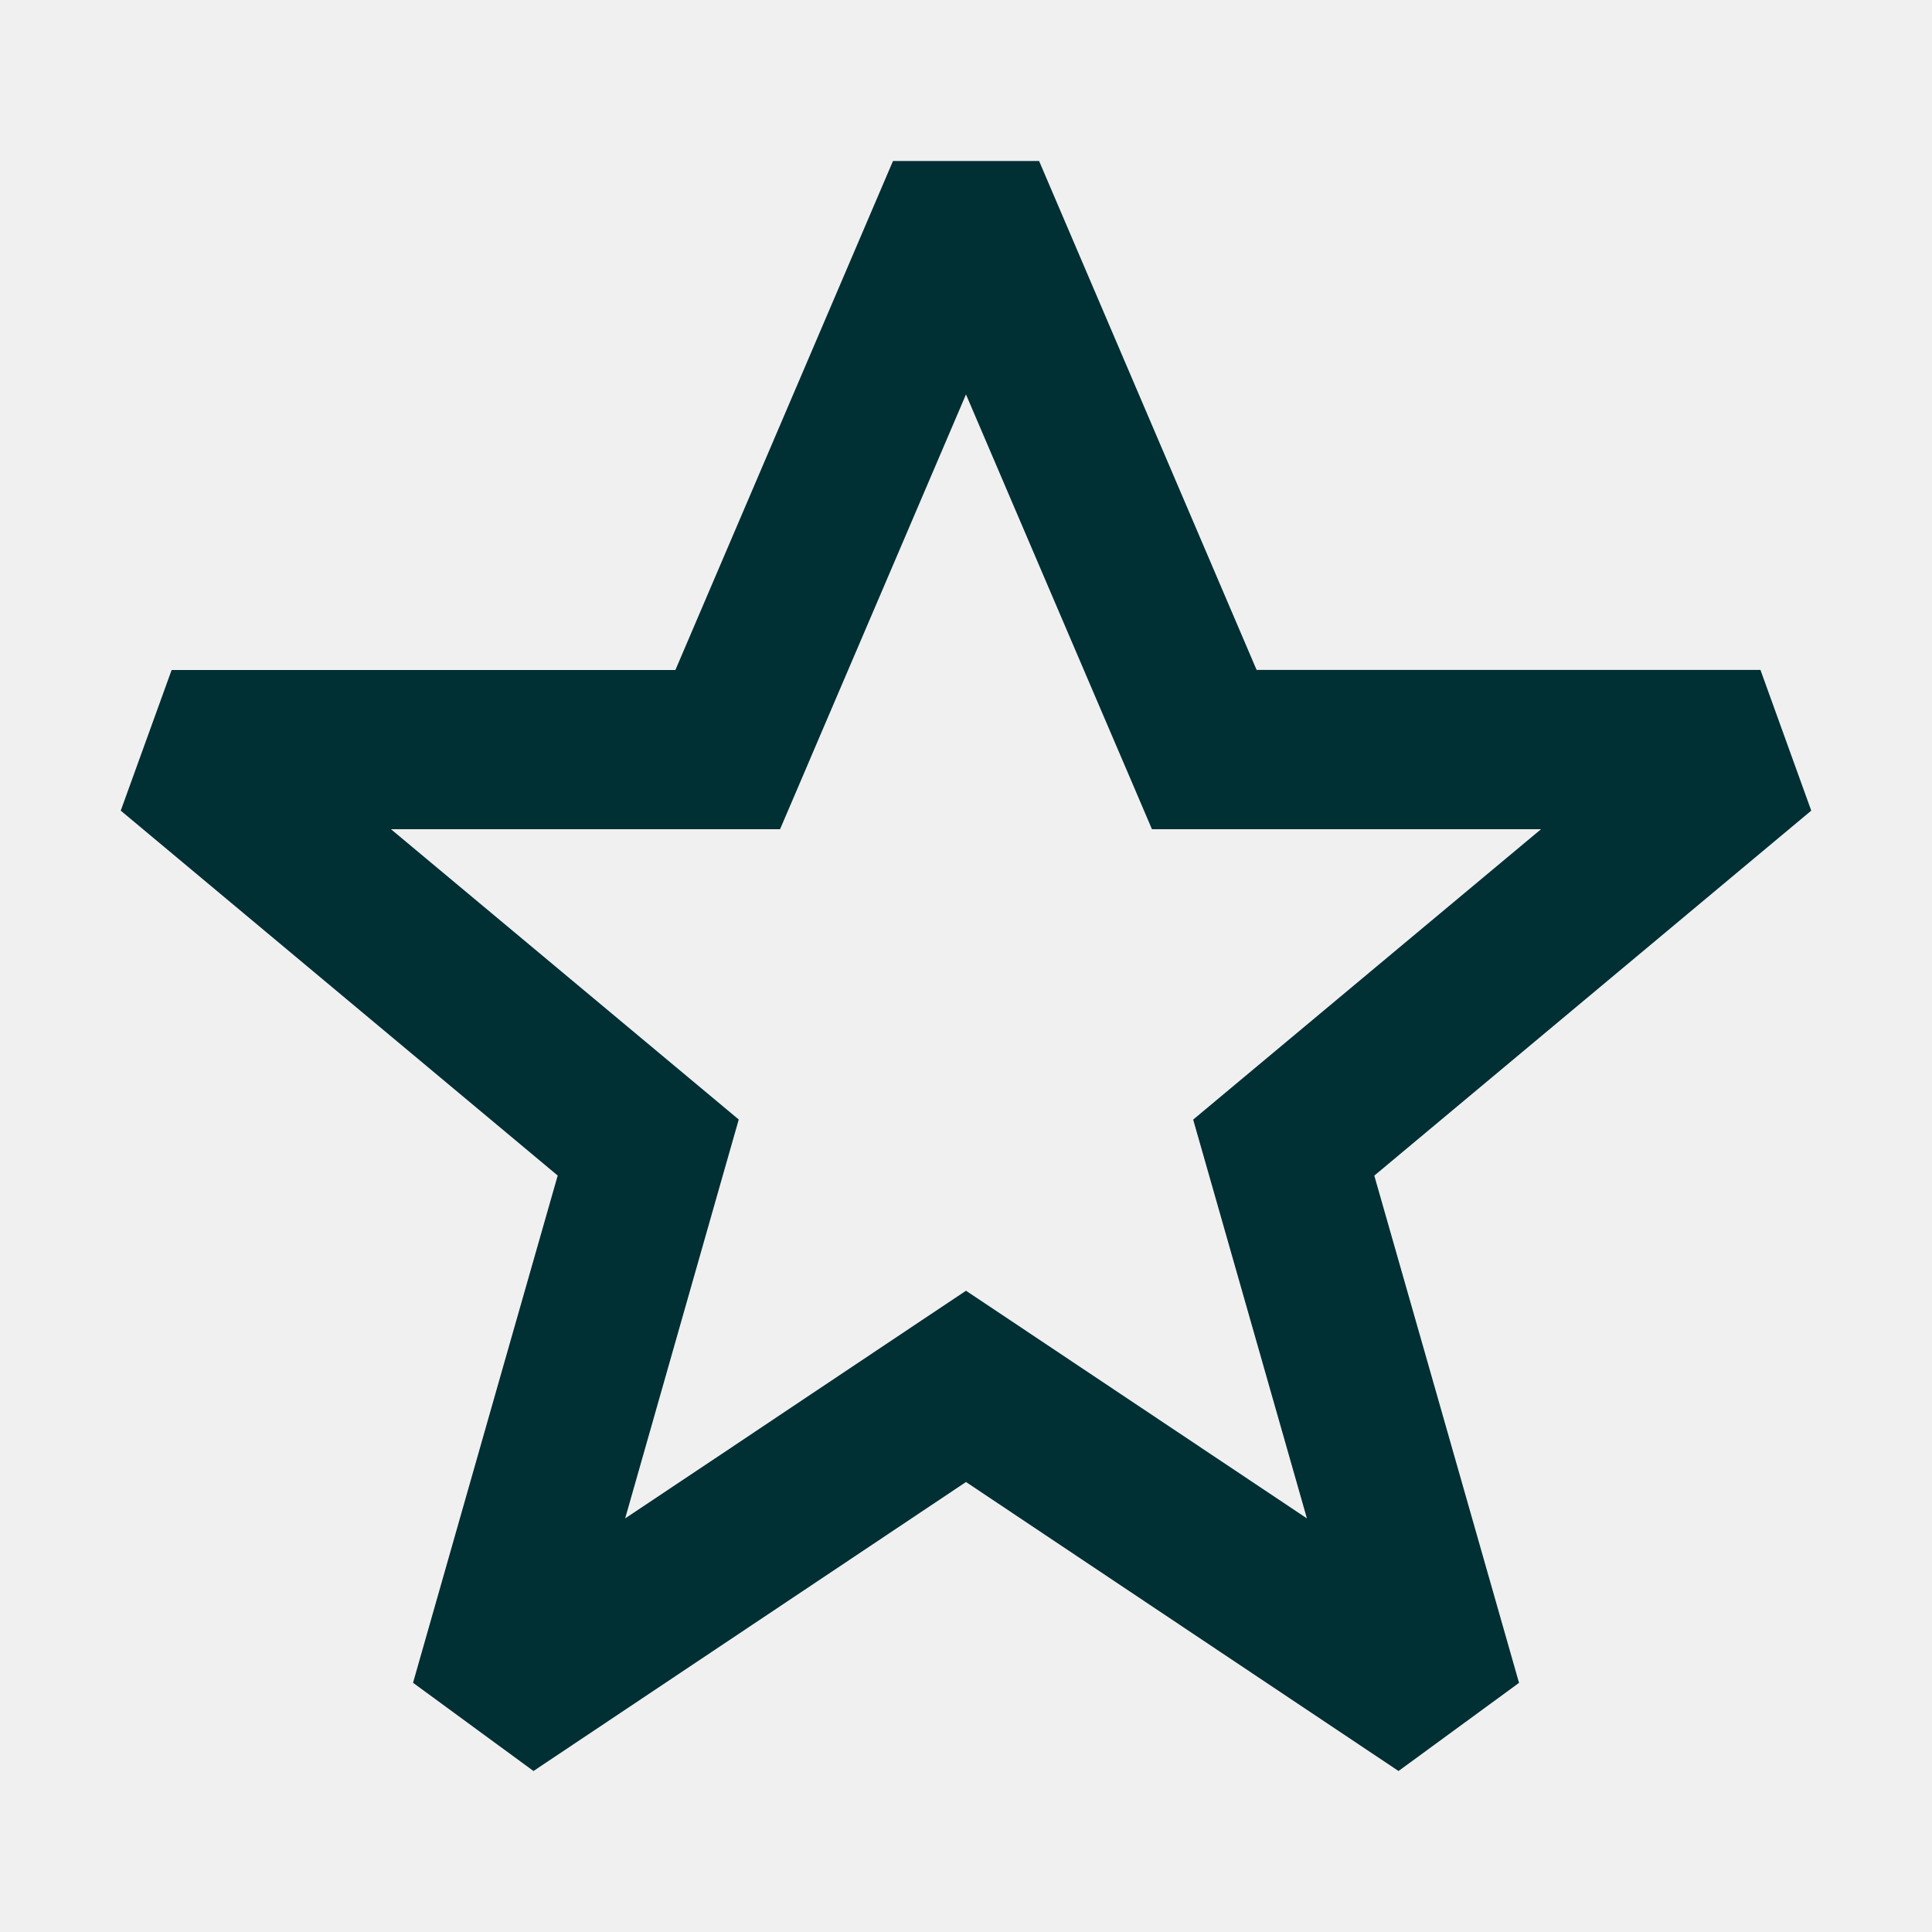
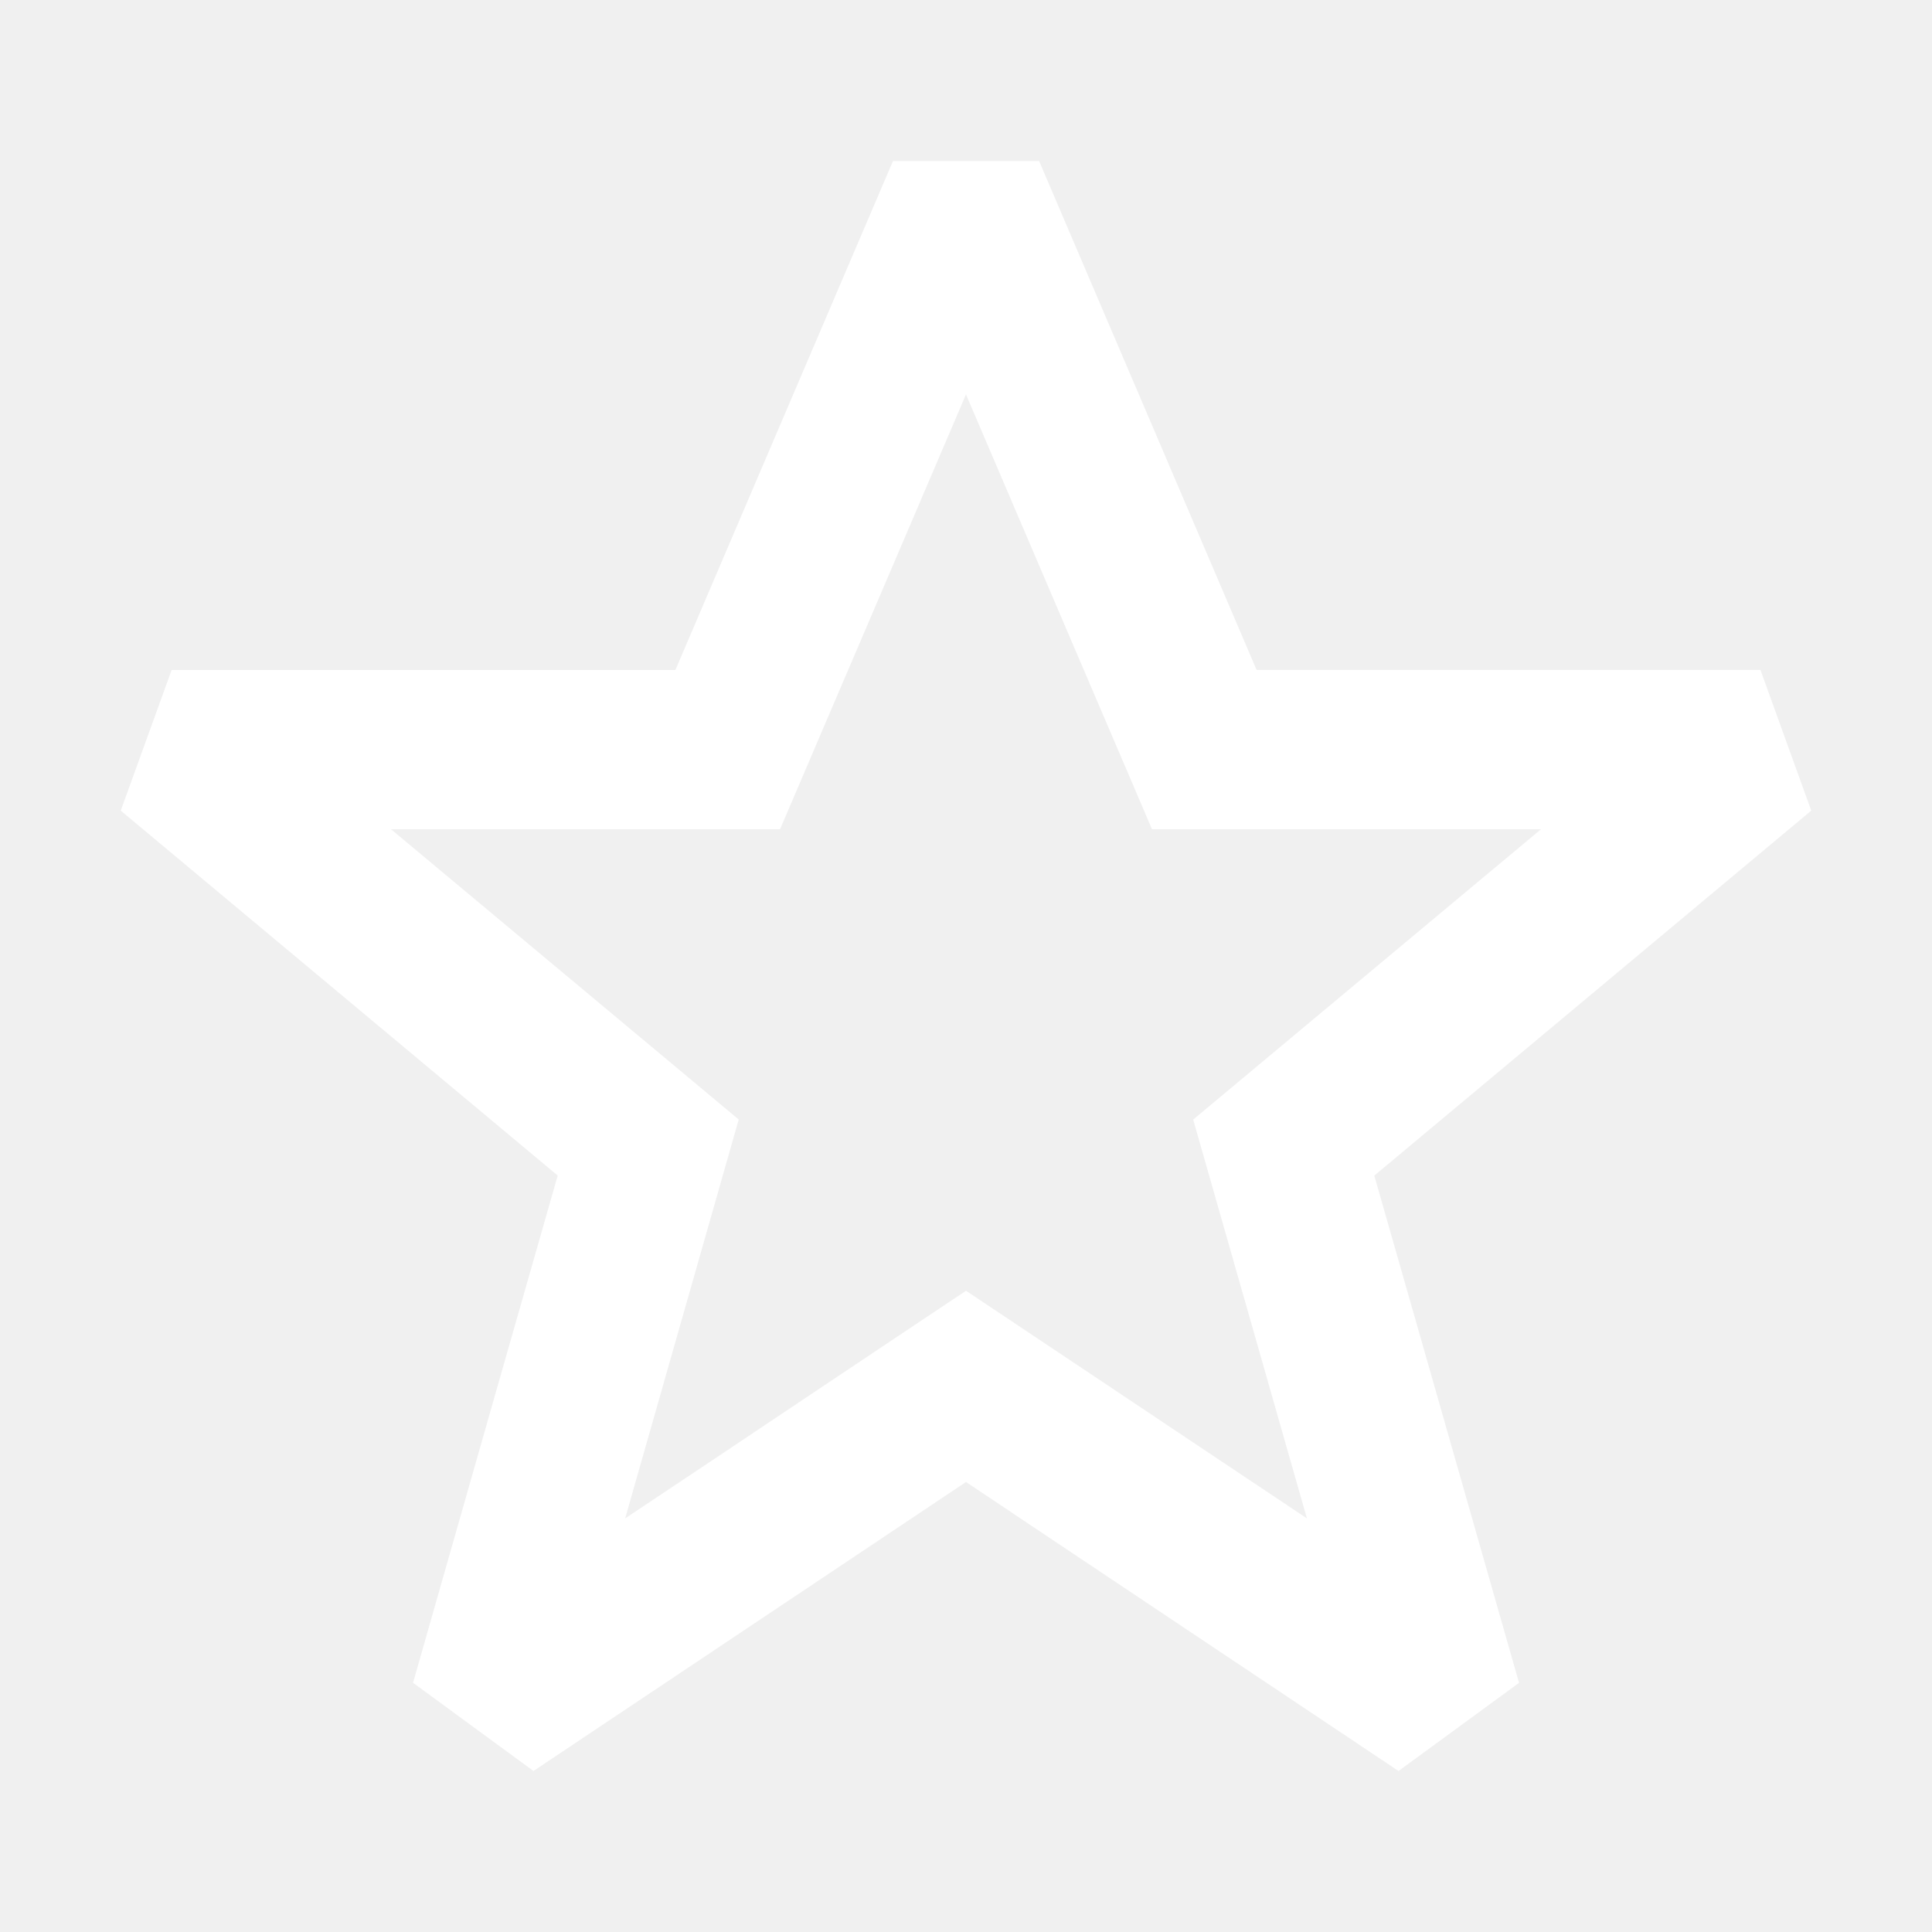
<svg xmlns="http://www.w3.org/2000/svg" width="24" height="24" viewBox="0 0 24 24">
-   <path fill="#002F34" fill-rule="evenodd" d="M11.093 2L8.39 8.323H2.132L1.5 10.07l5.428 4.533-.67 2.346-1.127 3.955L6.627 22 12 18.41l1.673 1.118 3.7 2.472 1.497-1.095-1.128-3.955-.67-2.346L22.5 10.07l-.631-1.748H15.61L12.908 2h-1.814zM12 4.9l.996 2.329.863 2.017.195.455.256.6h4.833l-1.36 1.135-2.961 2.472.177.62 1.236 4.334-3.688-2.463-.547-.365-.547.365-1.624 1.085-.843.564-1.22.814L9 14.527l.177-.62-2.96-2.471-1.36-1.135H9.69l.257-.6.194-.455.863-2.017.996-2.33z" />
+   <path fill="#fff" fill-rule="evenodd" d="M11.093 2L8.39 8.323H2.132L1.5 10.07l5.428 4.533-.67 2.346-1.127 3.955L6.627 22 12 18.41l1.673 1.118 3.7 2.472 1.497-1.095-1.128-3.955-.67-2.346L22.5 10.07l-.631-1.748H15.61L12.908 2h-1.814zM12 4.9l.996 2.329.863 2.017.195.455.256.6h4.833l-1.36 1.135-2.961 2.472.177.62 1.236 4.334-3.688-2.463-.547-.365-.547.365-1.624 1.085-.843.564-1.22.814L9 14.527l.177-.62-2.96-2.471-1.36-1.135H9.69l.257-.6.194-.455.863-2.017.996-2.33z" />
</svg>
